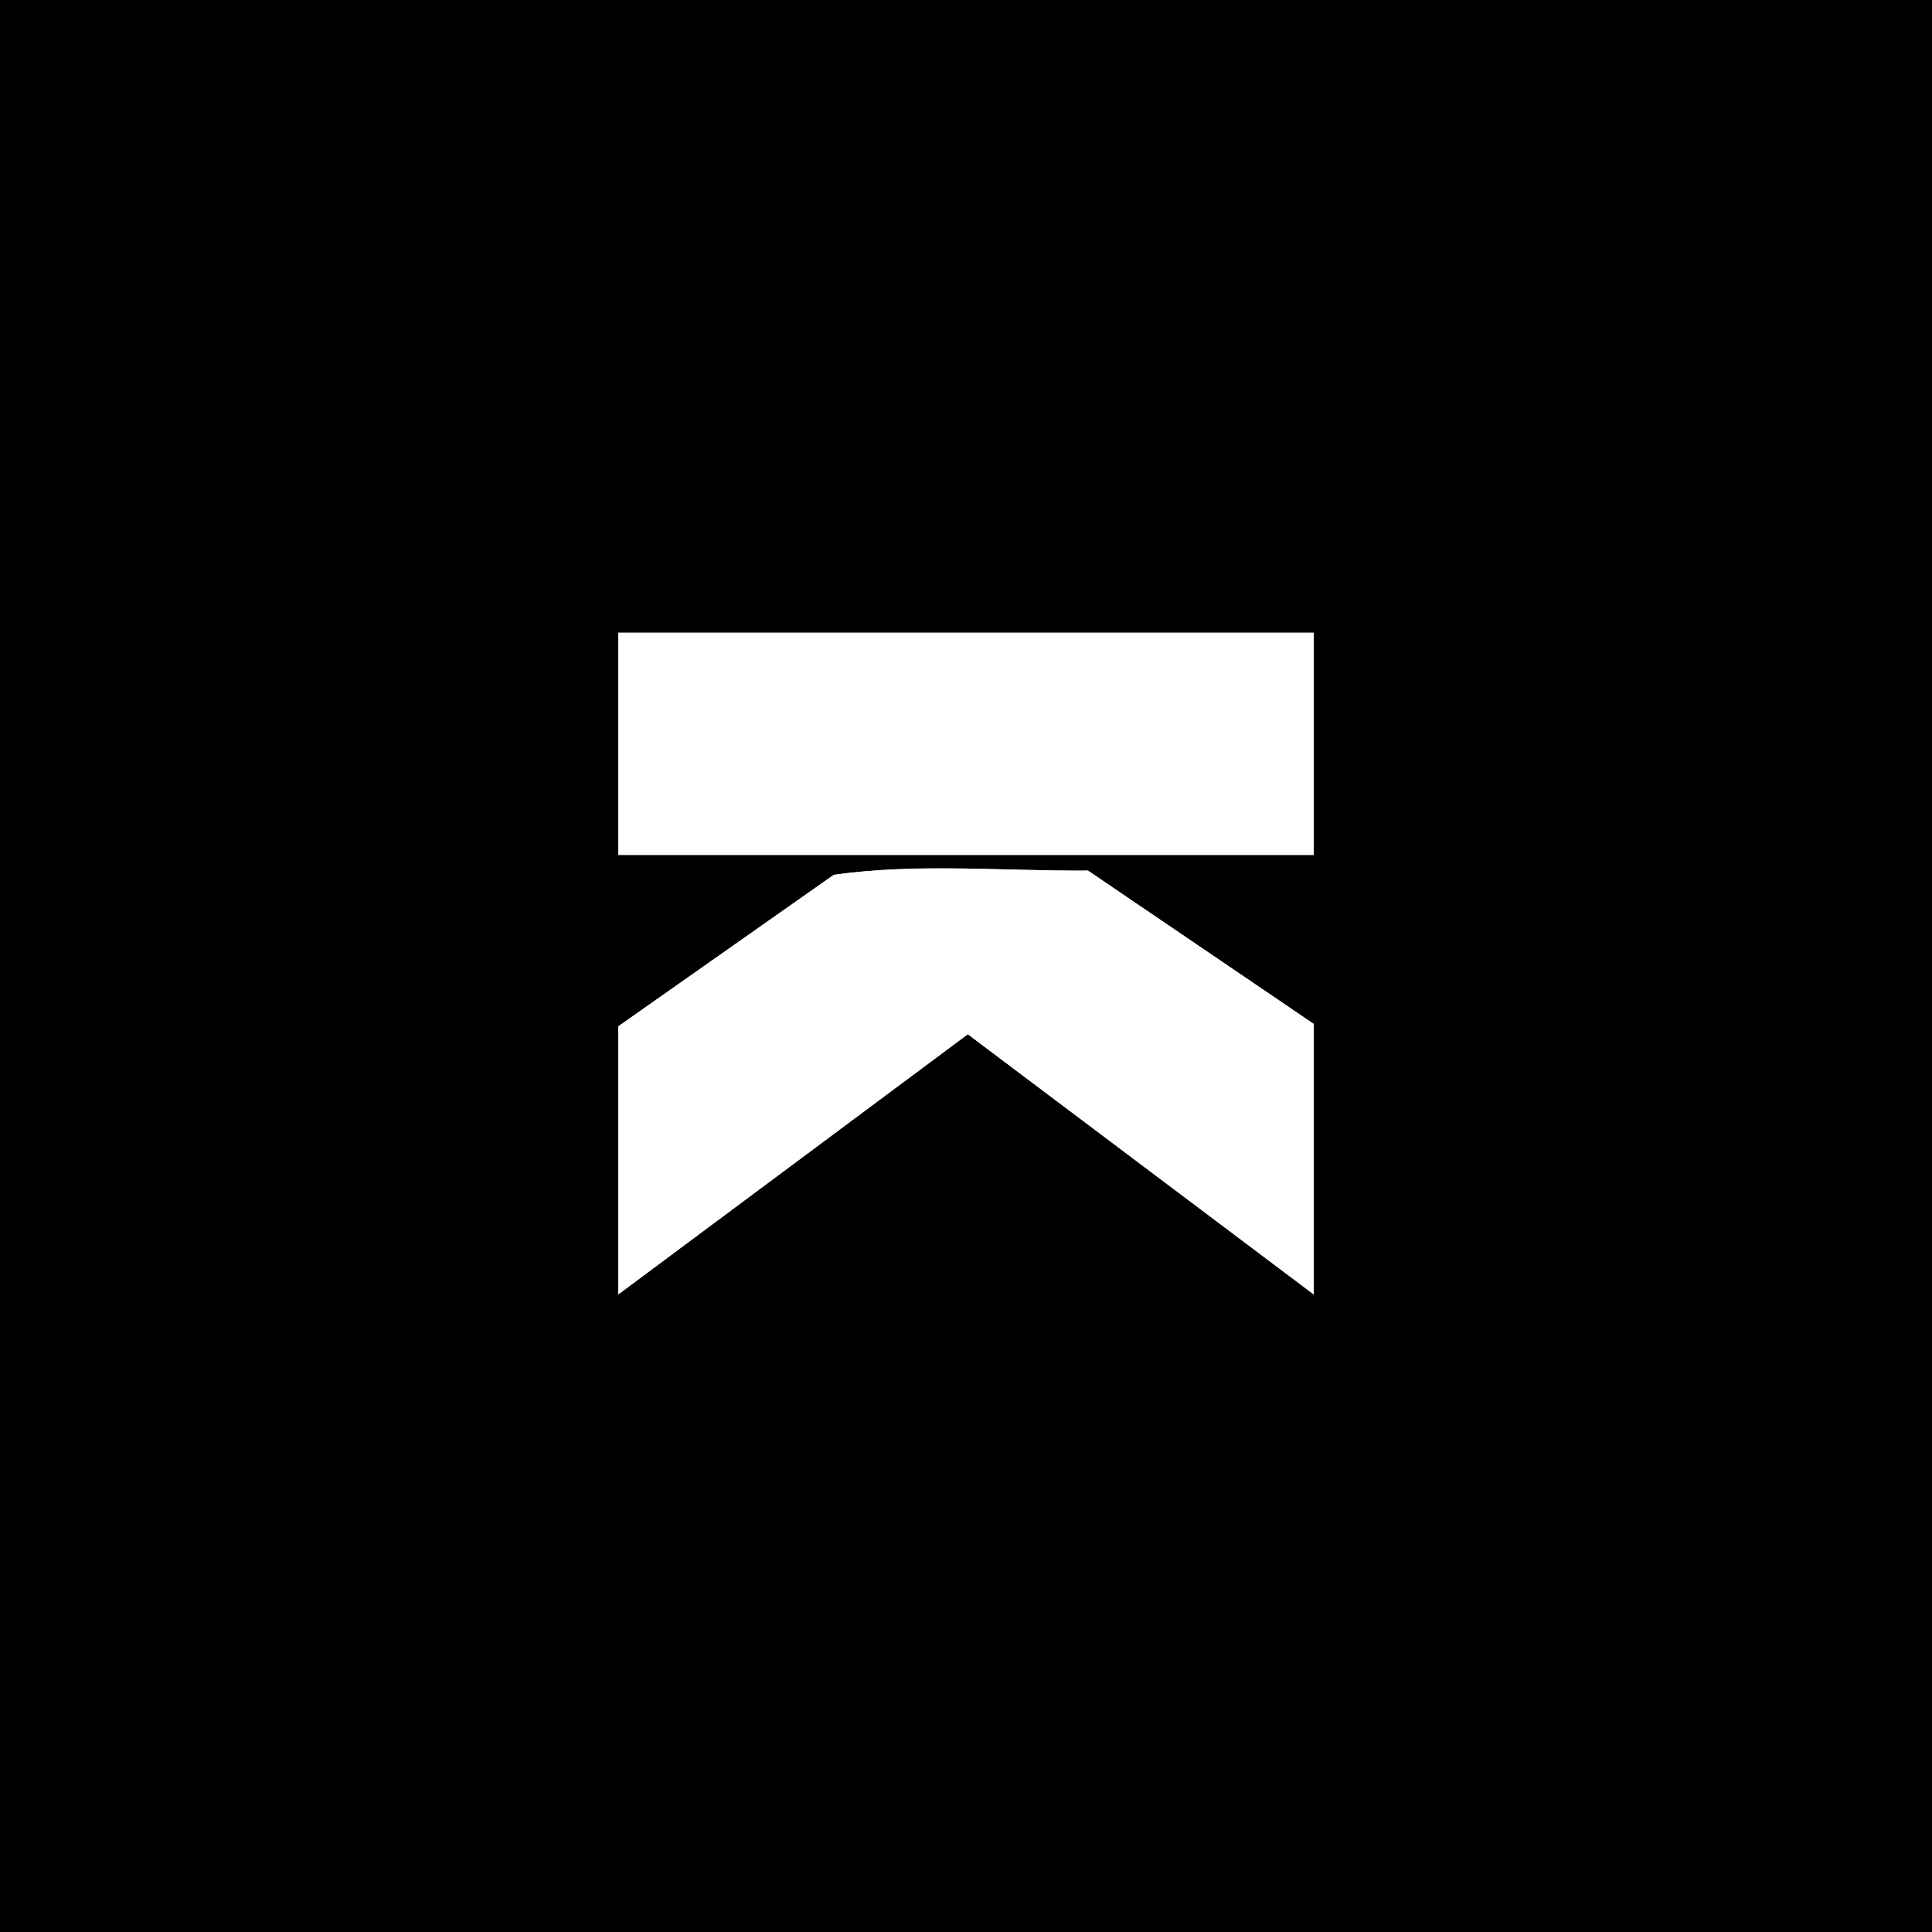
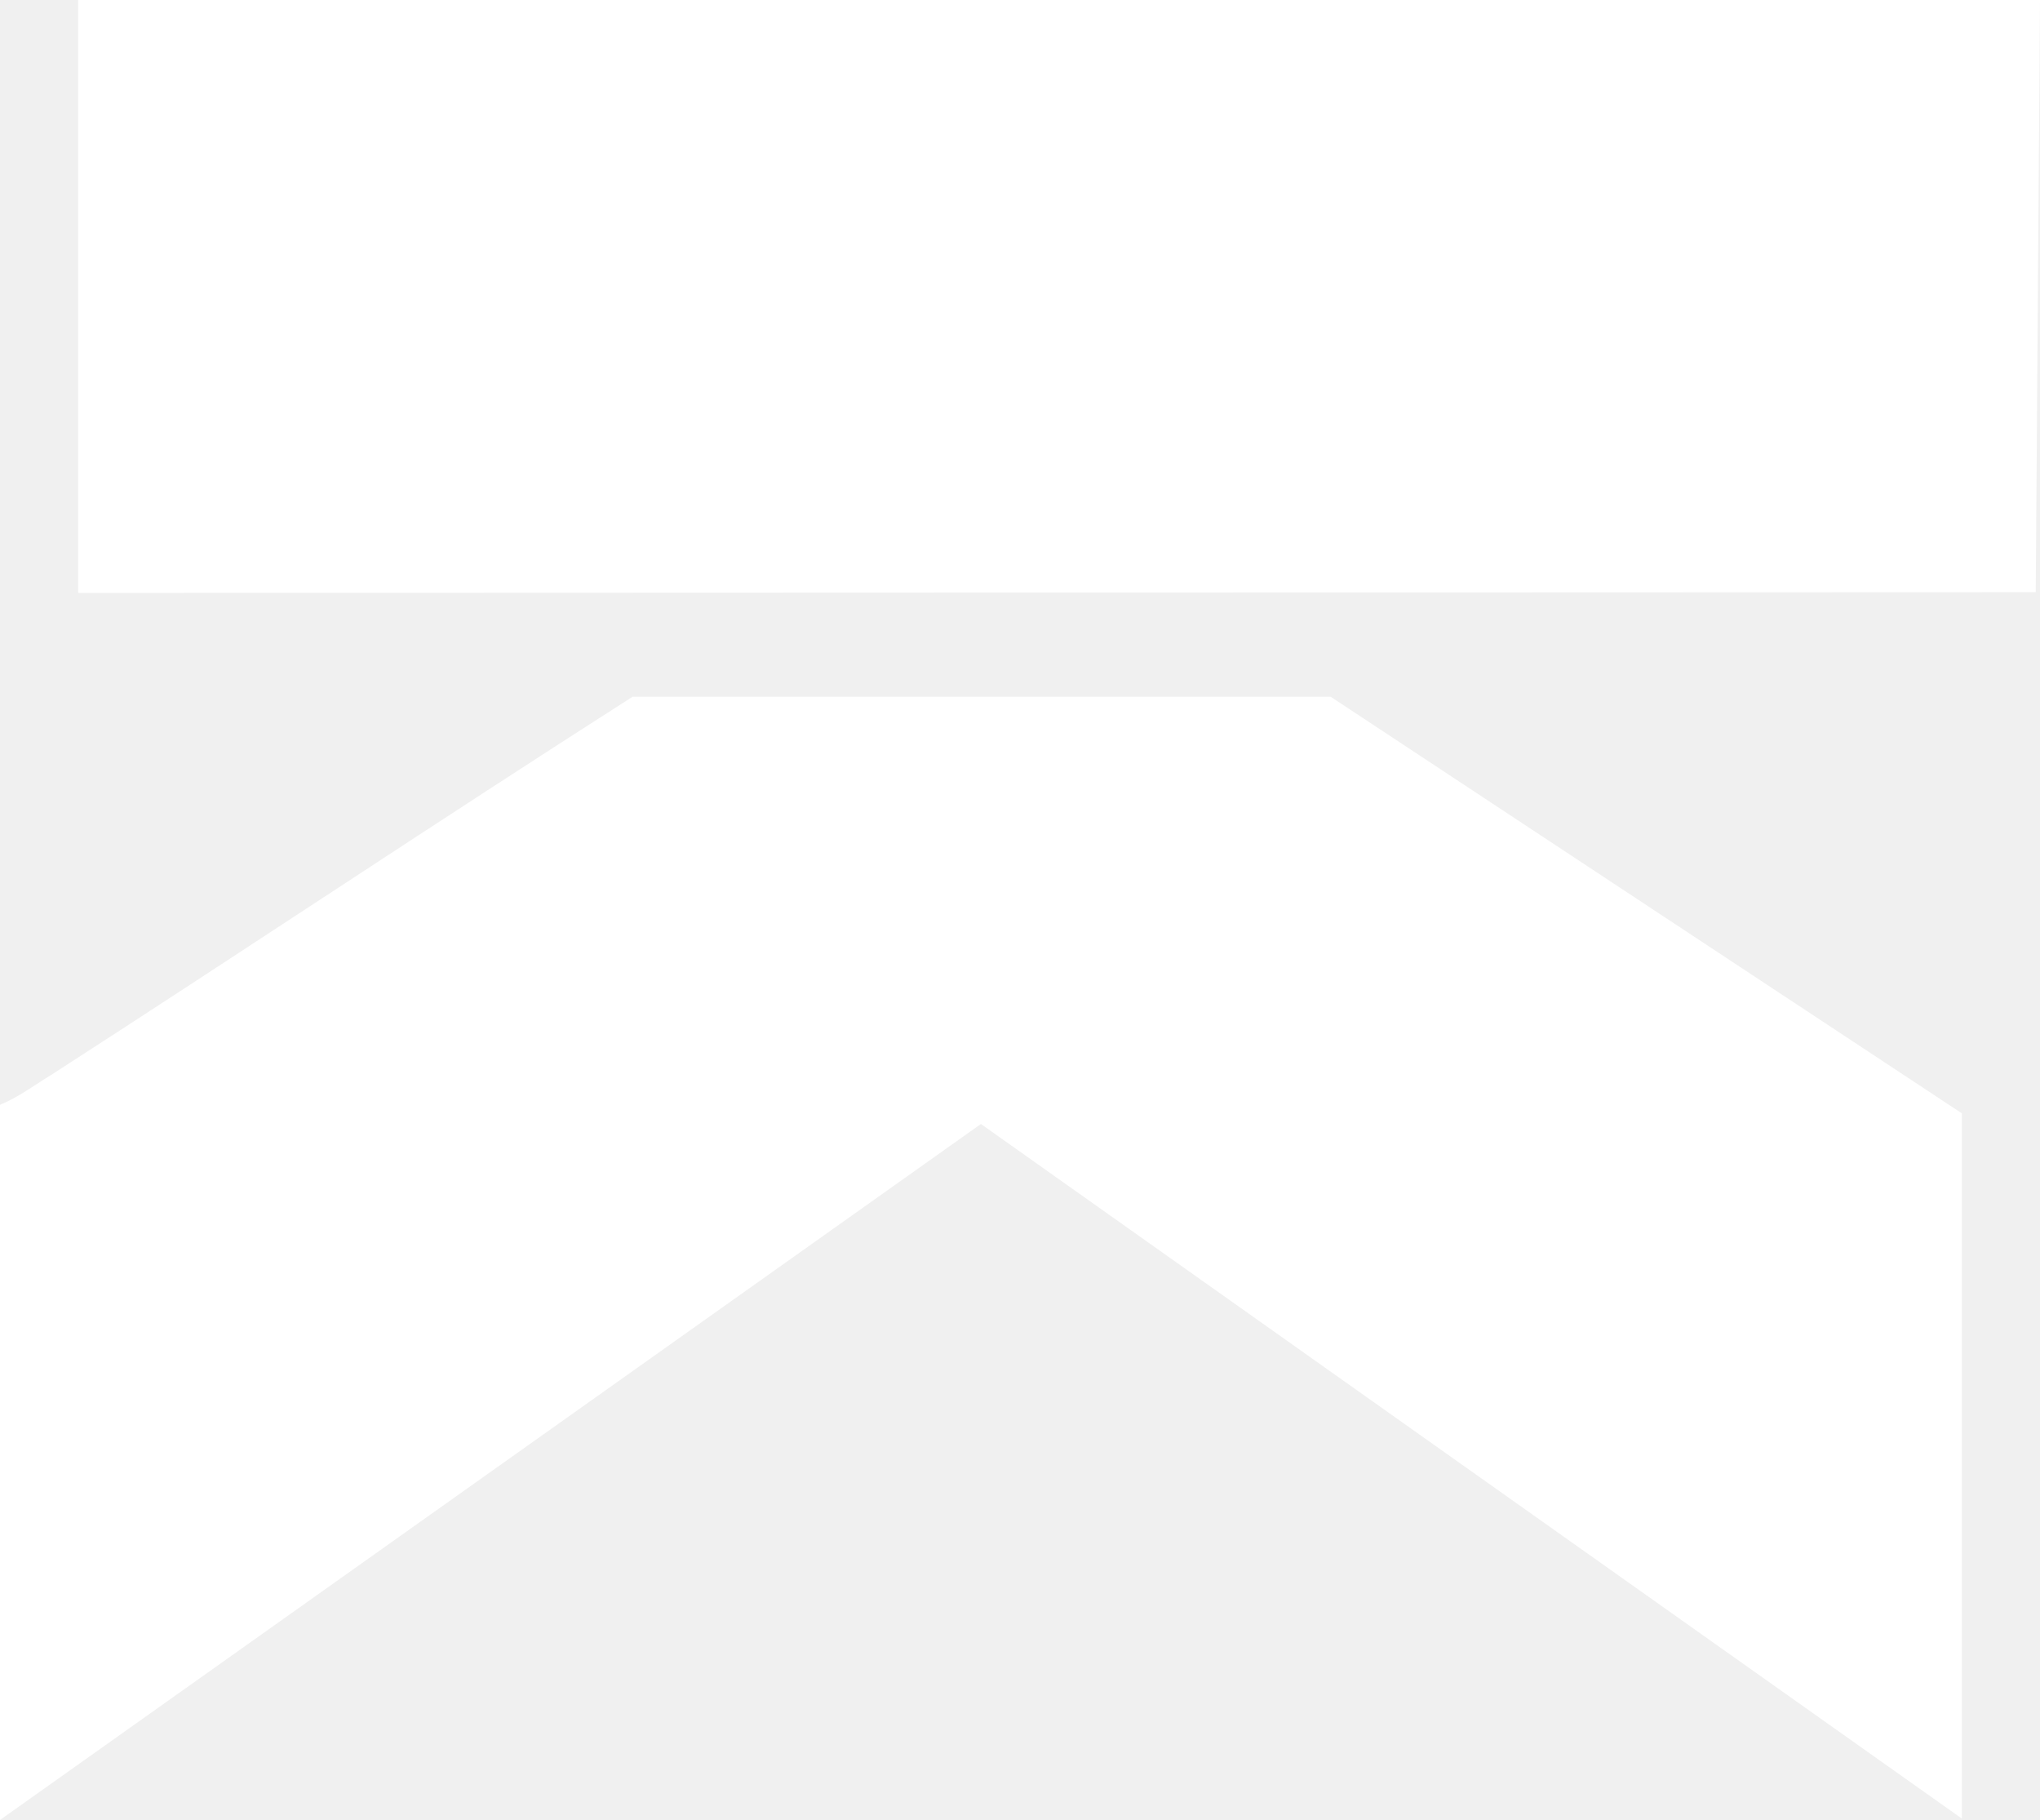
- <svg xmlns="http://www.w3.org/2000/svg" id="Layer_1" data-name="Layer 1" viewBox="0 0 32 32">
+ <svg xmlns="http://www.w3.org/2000/svg" id="Layer_1" data-name="Layer 1" viewBox="0 0 28.7 25.6">
  <defs>
    <style>
      .cls-1 {
        fill: #fff;
      }
    </style>
  </defs>
-   <path d="M32,0v32H0V0h32ZM21.76,10.48h-11.52v3.68h11.52v-3.68ZM21.76,16.96l-3.74-2.54c-1.39.01-2.84-.12-4.21.07l-3.57,2.51v4.44l5.79-4.31,5.73,4.31v-4.48Z" />
-   <path class="cls-1" d="M21.76,16.96v4.48l-5.73-4.31-5.79,4.31v-4.44l3.57-2.51c1.37-.2,2.82-.06,4.21-.07l3.74,2.54Z" />
-   <rect class="cls-1" x="10.24" y="10.48" width="11.52" height="3.68" />
+   <path class="cls-1" d="M0,15.54c.25-.1.49-.28.72-.42,2.73-1.76,5.44-3.57,8.18-5.32h9.82s8.88,5.86,8.88,5.86v9.92l-13.8-9.77L0,25.6v-10.07Z" />
+   <polygon class="cls-1" points="28.7 0 28.64 8.33 1.1 8.34 1.1 0 28.7 0" />
</svg>
